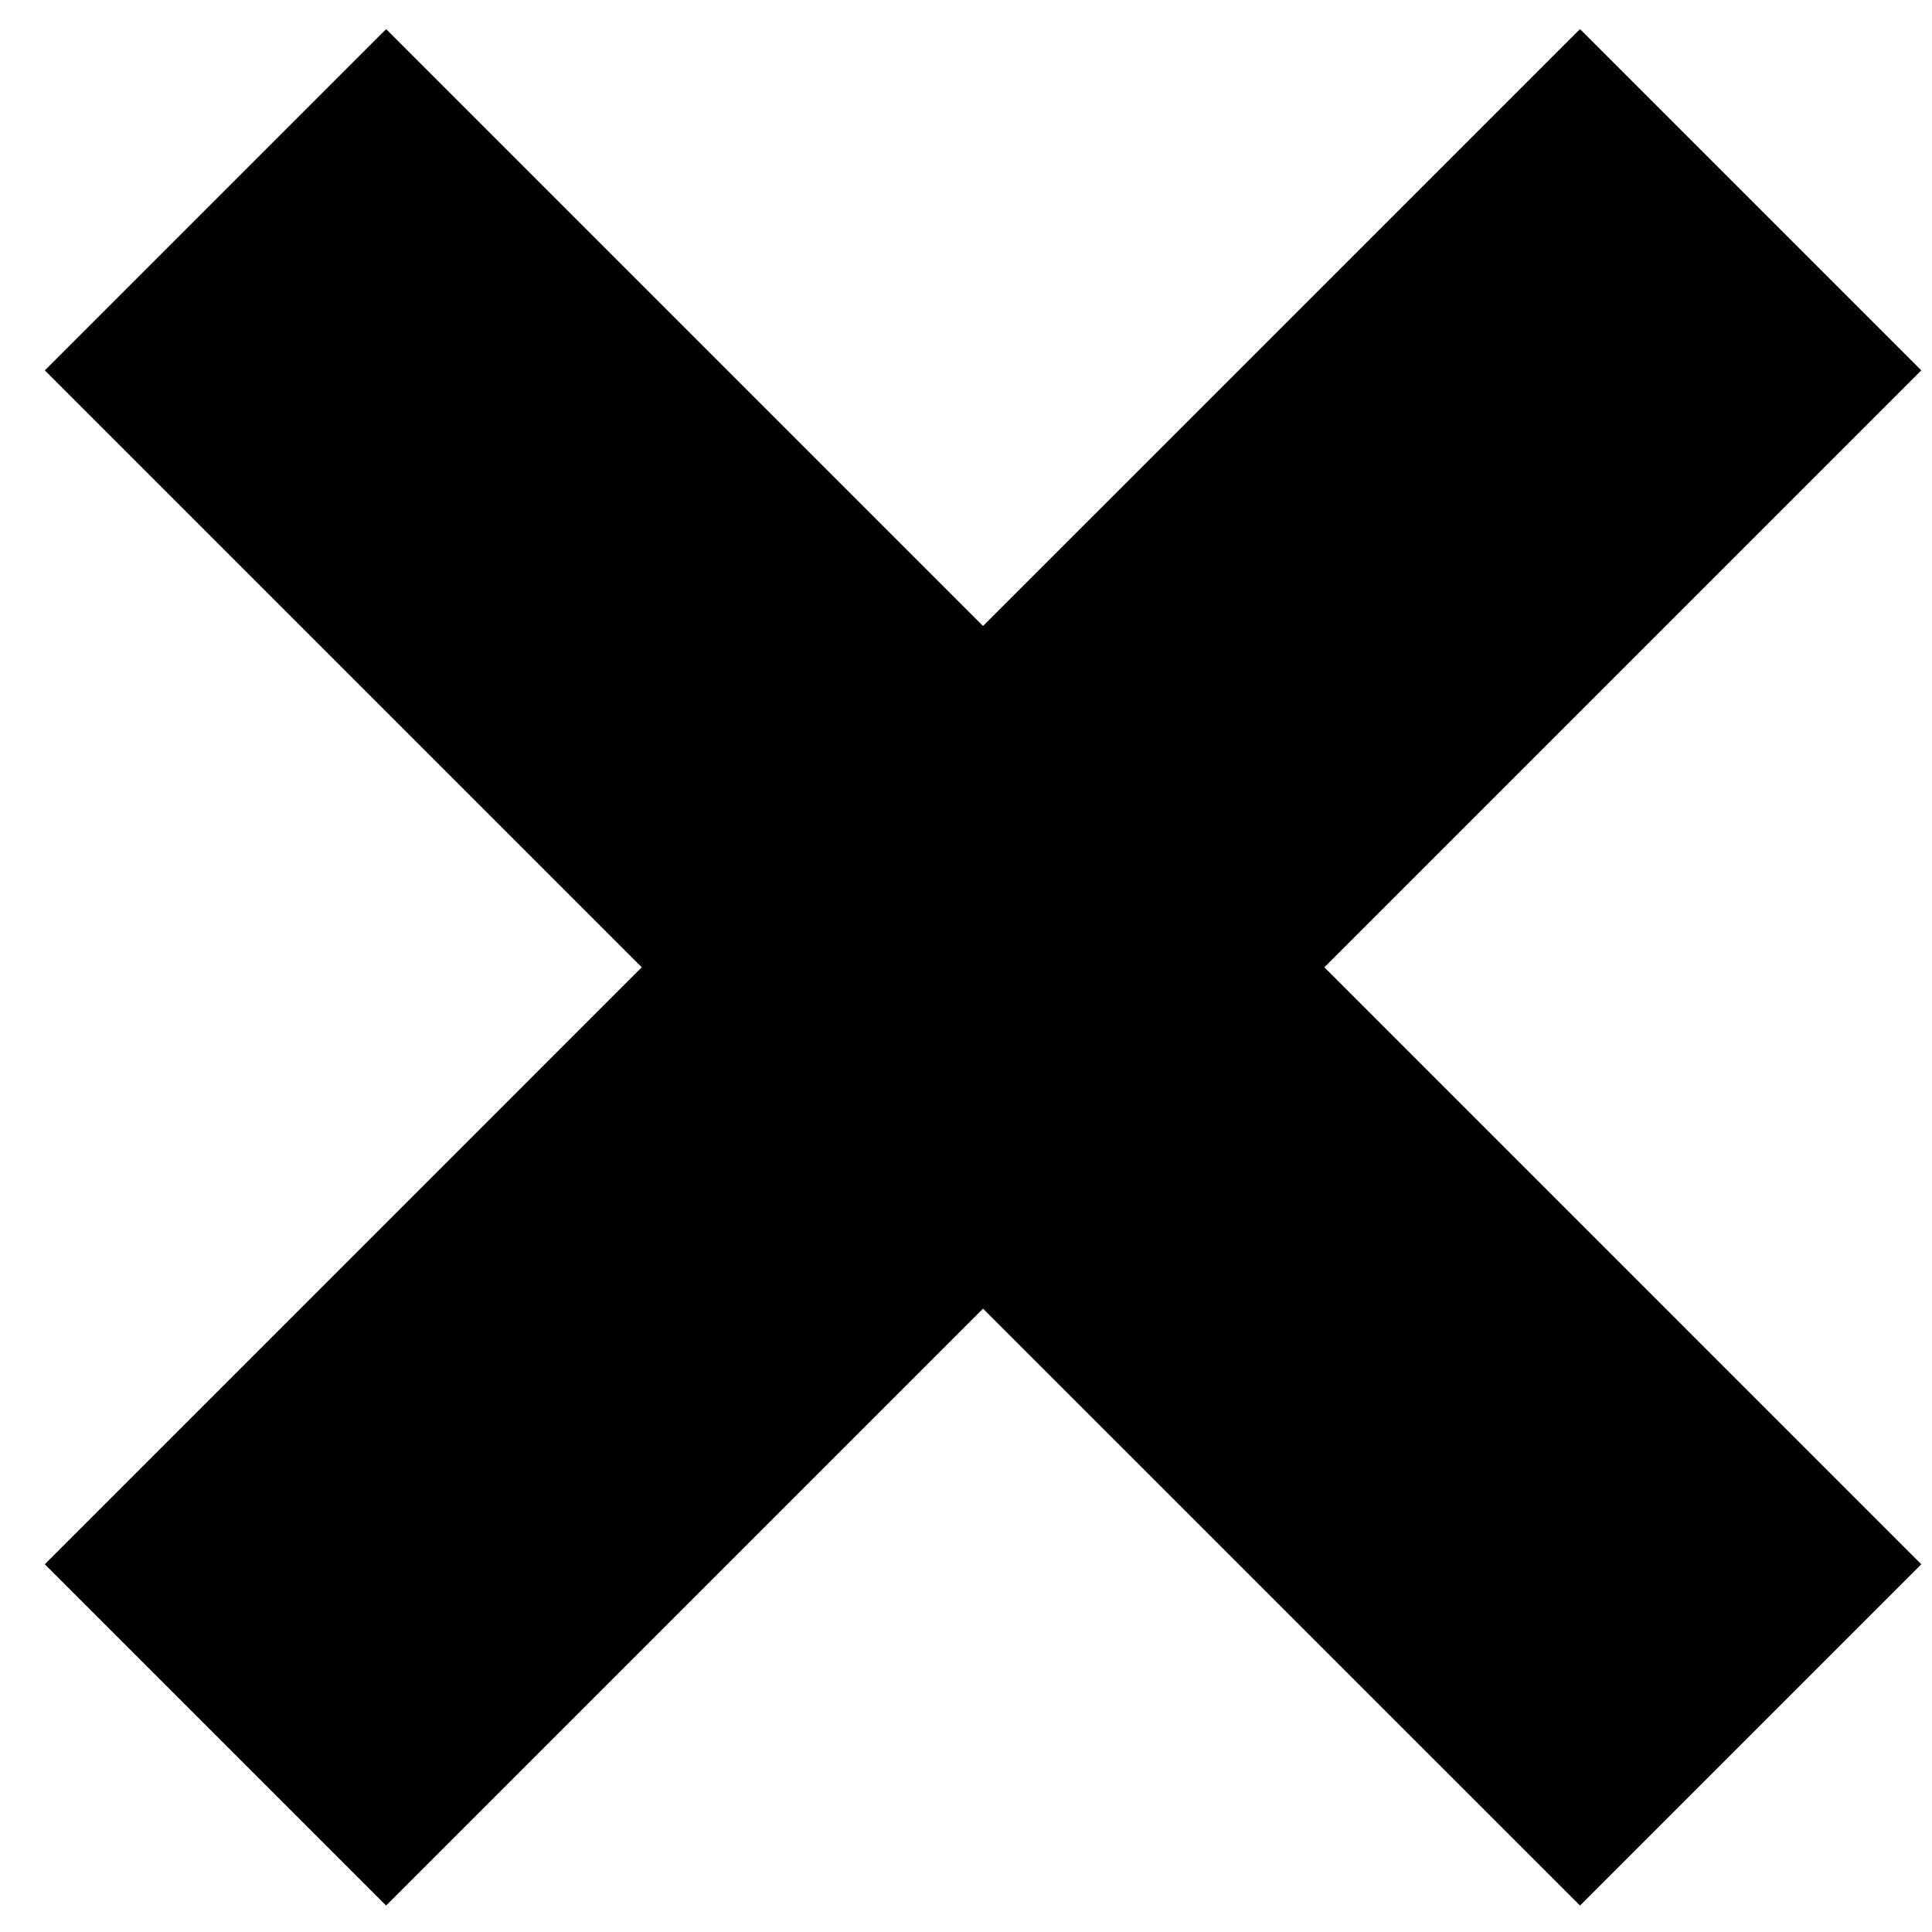
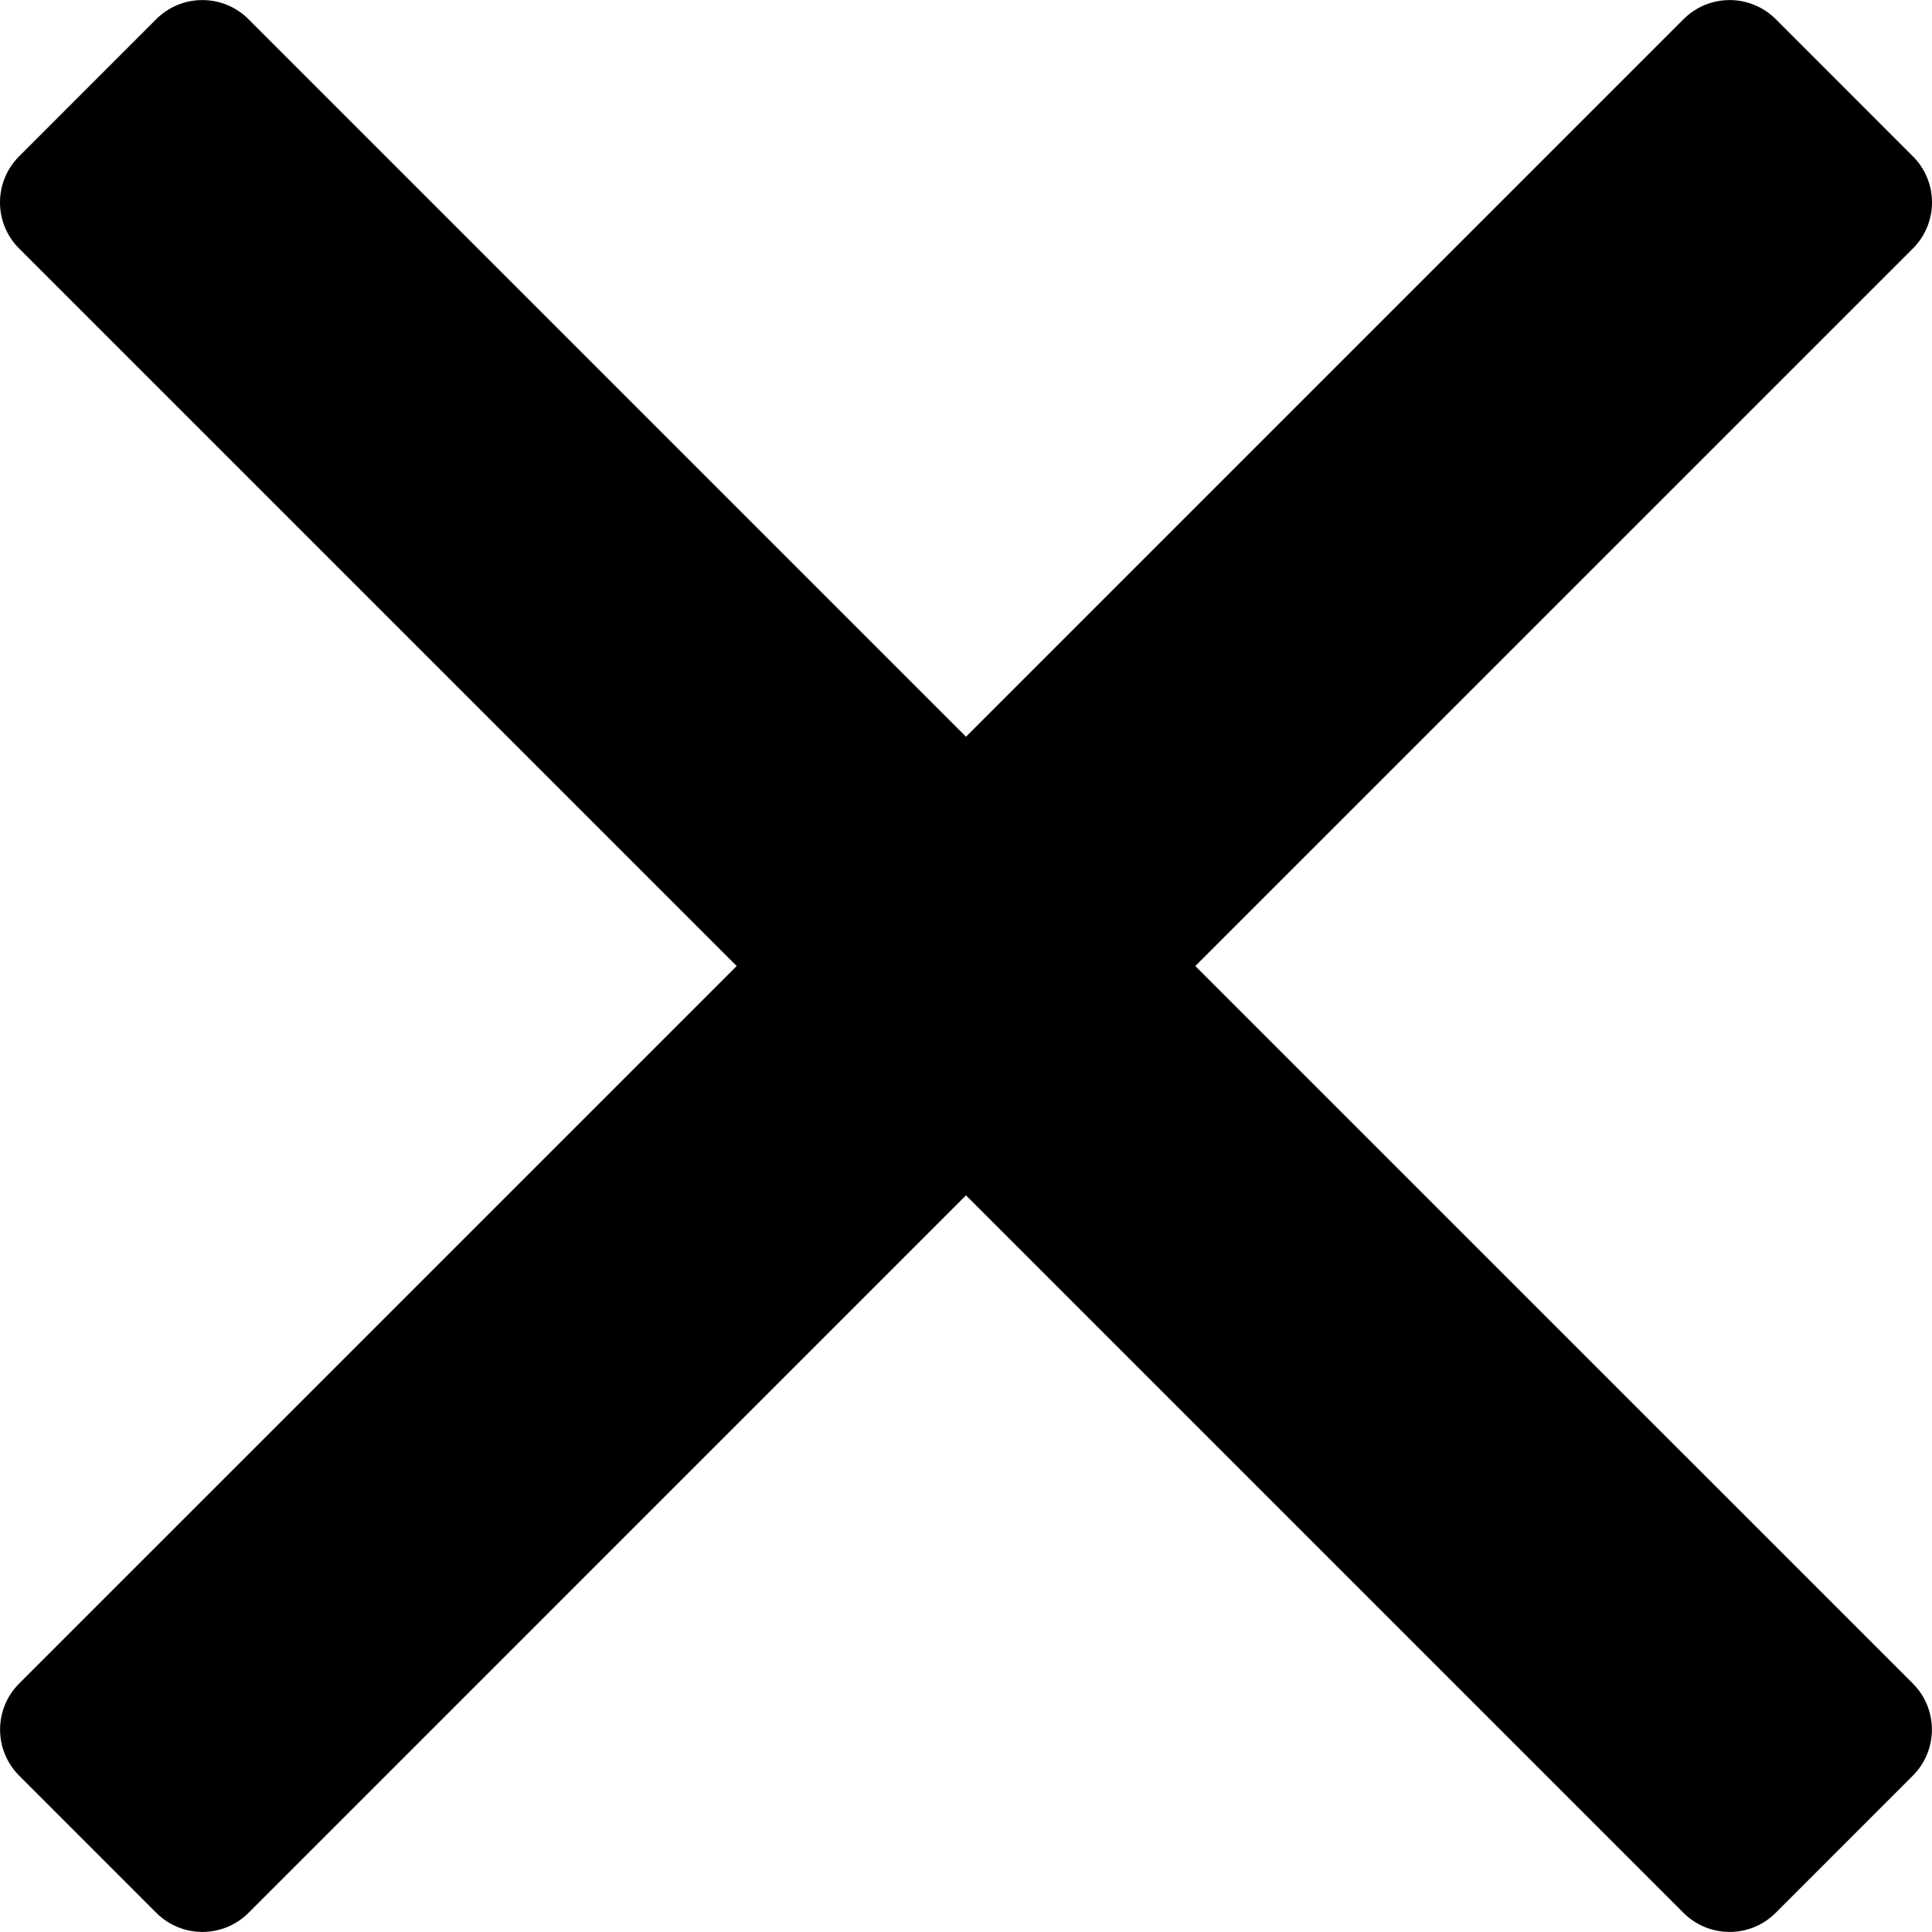
- <svg xmlns="http://www.w3.org/2000/svg" width="" height="" viewBox="0 0 33 33" fill="">
-   <path d="M32.817 6.326L26.988 0.497L16.791 10.693L6.595 0.497L0.766 6.326L10.962 16.522L0.766 26.719L6.595 32.548L16.791 22.352L26.988 32.548L32.817 26.719L22.621 16.522L32.817 6.326Z" />
+ <svg xmlns="http://www.w3.org/2000/svg" fill="" height="" width="" version="1.1" id="Capa_1" viewBox="0 0 460.775 460.775" xml:space="preserve">
+   <path d="M285.08,230.397L456.218,59.27c6.076-6.077,6.076-15.911,0-21.986L423.511,4.565c-2.913-2.911-6.866-4.55-10.992-4.55  c-4.127,0-8.08,1.639-10.993,4.55l-171.138,171.14L59.25,4.565c-2.913-2.911-6.866-4.55-10.993-4.55  c-4.126,0-8.08,1.639-10.992,4.55L4.558,37.284c-6.077,6.075-6.077,15.909,0,21.986l171.138,171.128L4.575,401.505  c-6.074,6.077-6.074,15.911,0,21.986l32.709,32.719c2.911,2.911,6.865,4.55,10.992,4.55c4.127,0,8.08-1.639,10.994-4.55  l171.117-171.12l171.118,171.12c2.913,2.911,6.866,4.55,10.993,4.55c4.128,0,8.081-1.639,10.992-4.55l32.709-32.719  c6.074-6.075,6.074-15.909,0-21.986L285.08,230.397z" />
</svg>
